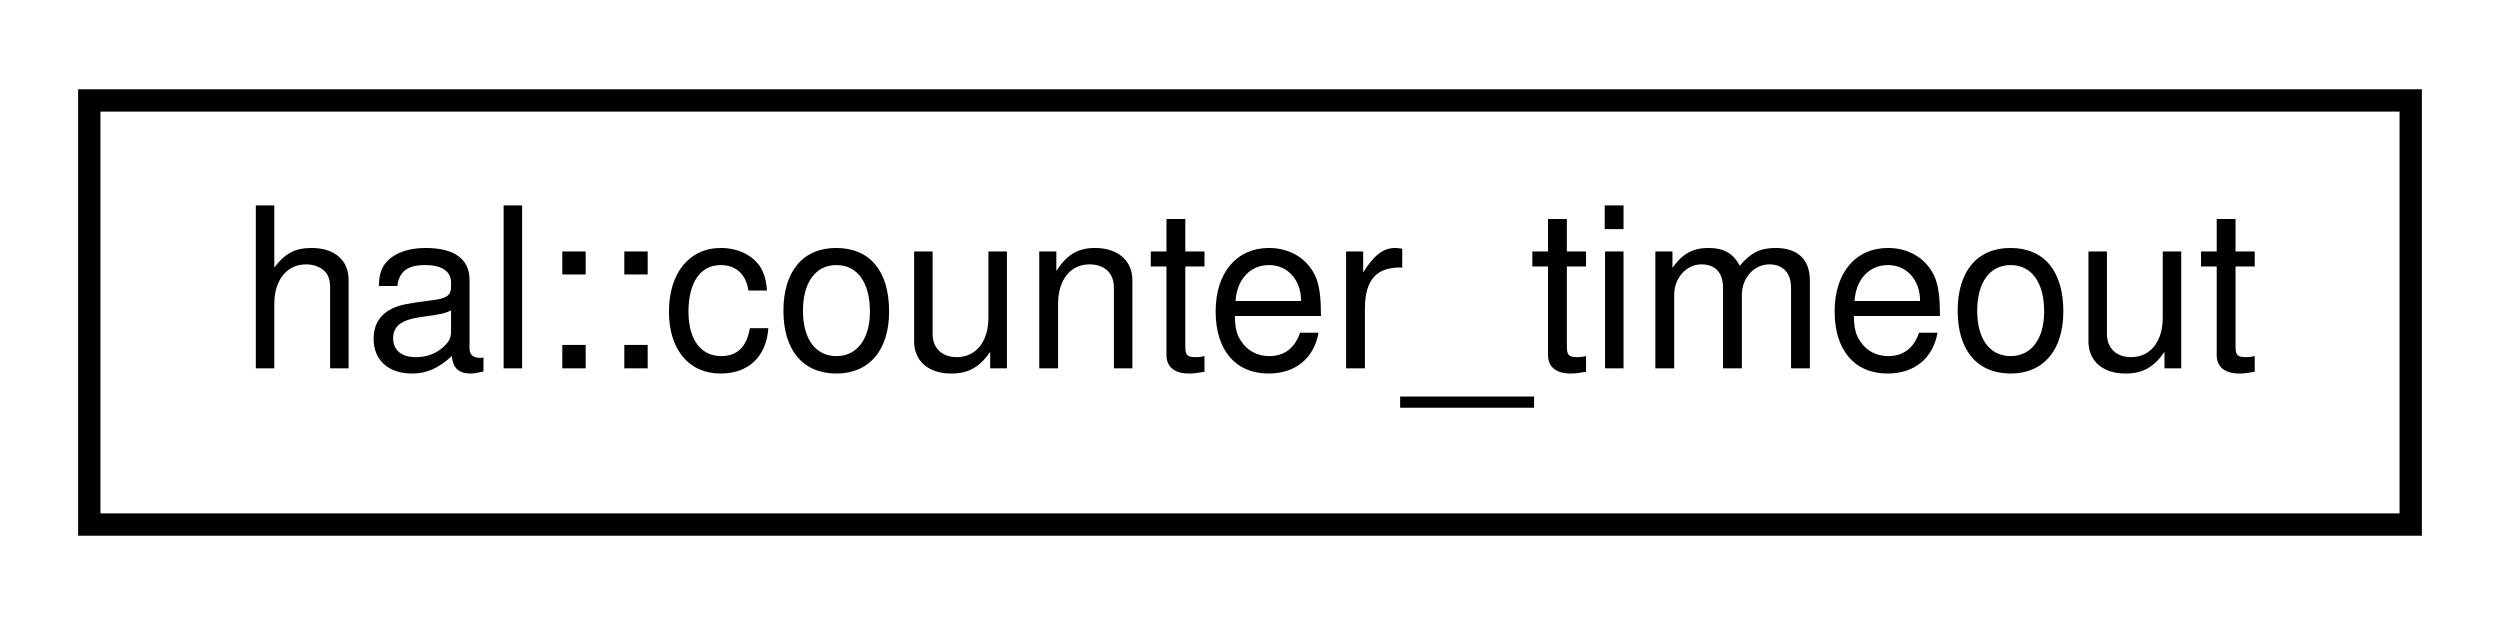
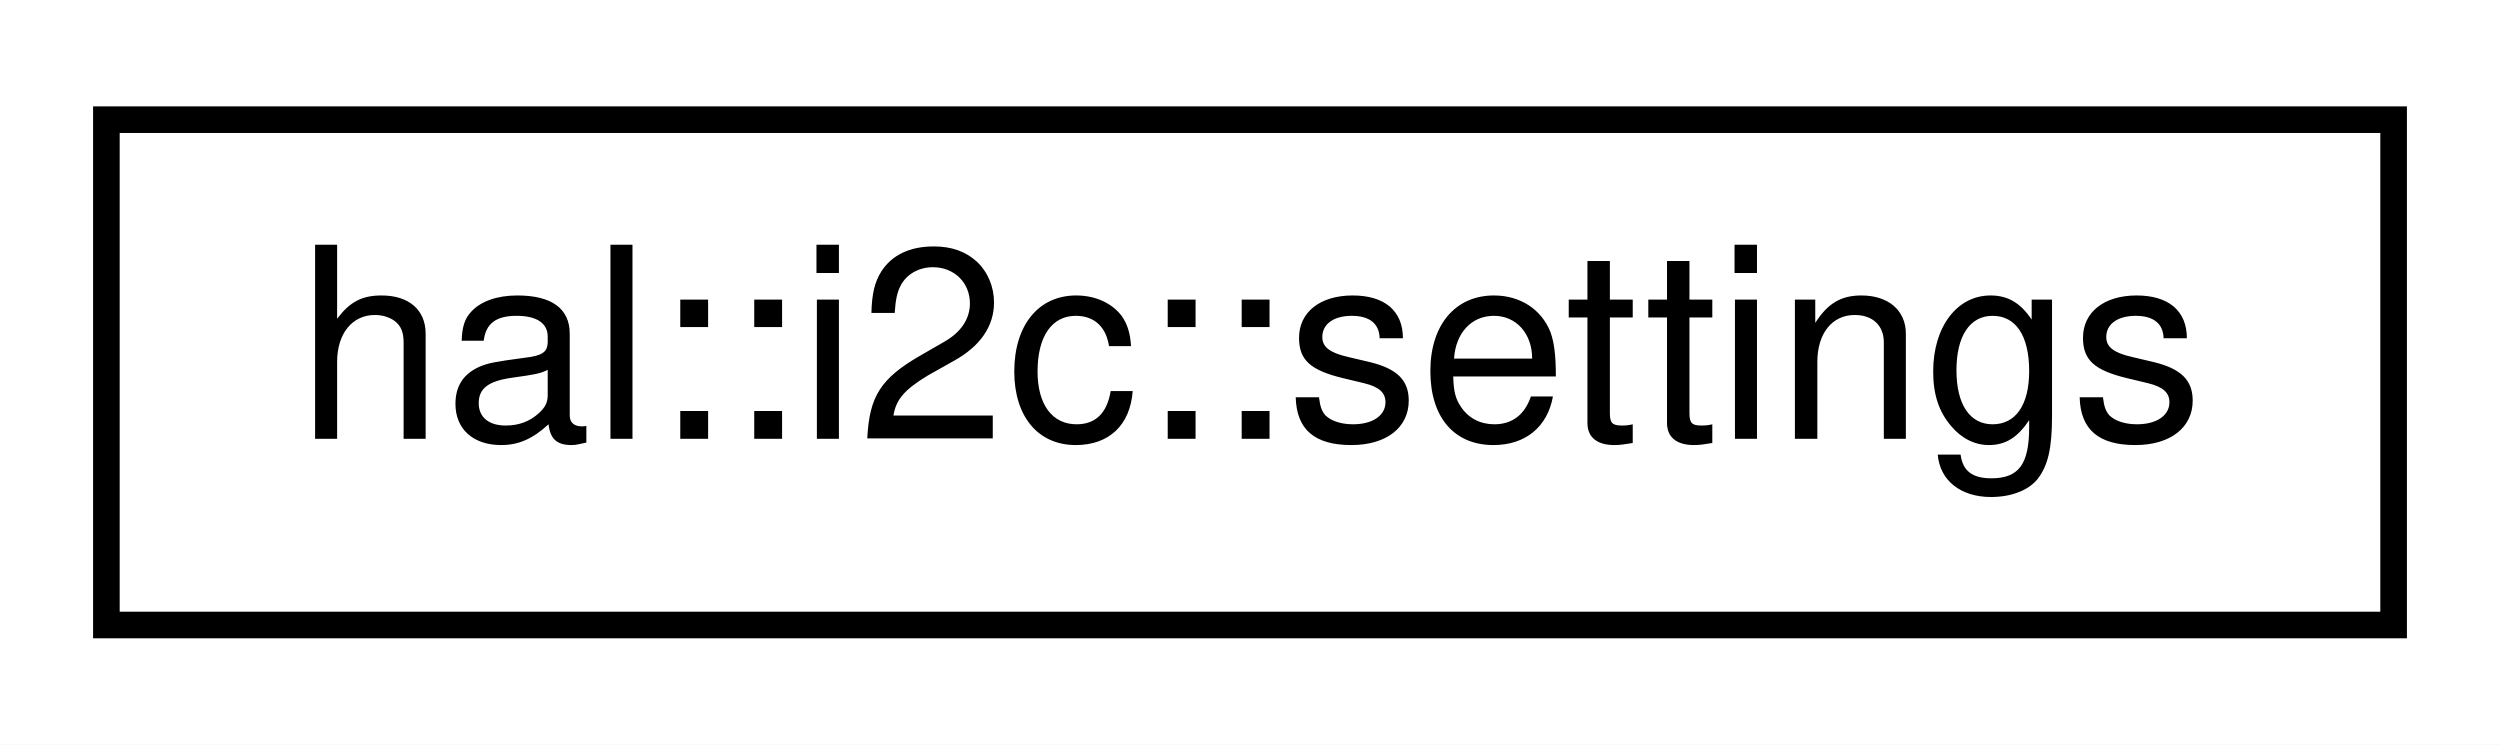
- <svg xmlns="http://www.w3.org/2000/svg" xmlns:xlink="http://www.w3.org/1999/xlink" width="112pt" height="28pt" viewBox="0.00 0.00 112.00 28.00">
+ <svg xmlns="http://www.w3.org/2000/svg" xmlns:xlink="http://www.w3.org/1999/xlink" width="94pt" height="28pt" viewBox="0.00 0.00 94.00 28.00">
  <g id="graph0" class="graph" transform="scale(1 1) rotate(0) translate(4 24)">
-     <polygon fill="white" stroke="transparent" points="-4,4 -4,-24 108,-24 108,4 -4,4" />
+     <polygon fill="white" stroke="transparent" points="-4,4 -4,-24 90,-24 90,4 -4,4" />
    <g id="node1" class="node">
      <g id="a_node1">
-         <a xlink:href="classhal_1_1counter__timeout.html" target="_top" xlink:title="Timeout object based on hal::counter.">
-           <polygon fill="white" stroke="black" points="0,-0.5 0,-19.5 104,-19.5 104,-0.5 0,-0.5" />
-           <text text-anchor="middle" x="52" y="-7.5" font-family="Helvetica,sans-Serif" font-size="10.00">hal::counter_timeout</text>
+         <a xlink:href="structhal_1_1i2c_1_1settings.html" target="_top" xlink:title="Generic settings for a standard I2C device.">
+           <polygon fill="white" stroke="black" points="0,-0.5 0,-19.5 86,-19.5 86,-0.5 0,-0.5" />
+           <text text-anchor="middle" x="43" y="-7.5" font-family="Helvetica,sans-Serif" font-size="10.00">hal::i2c::settings</text>
        </a>
      </g>
    </g>
  </g>
</svg>
